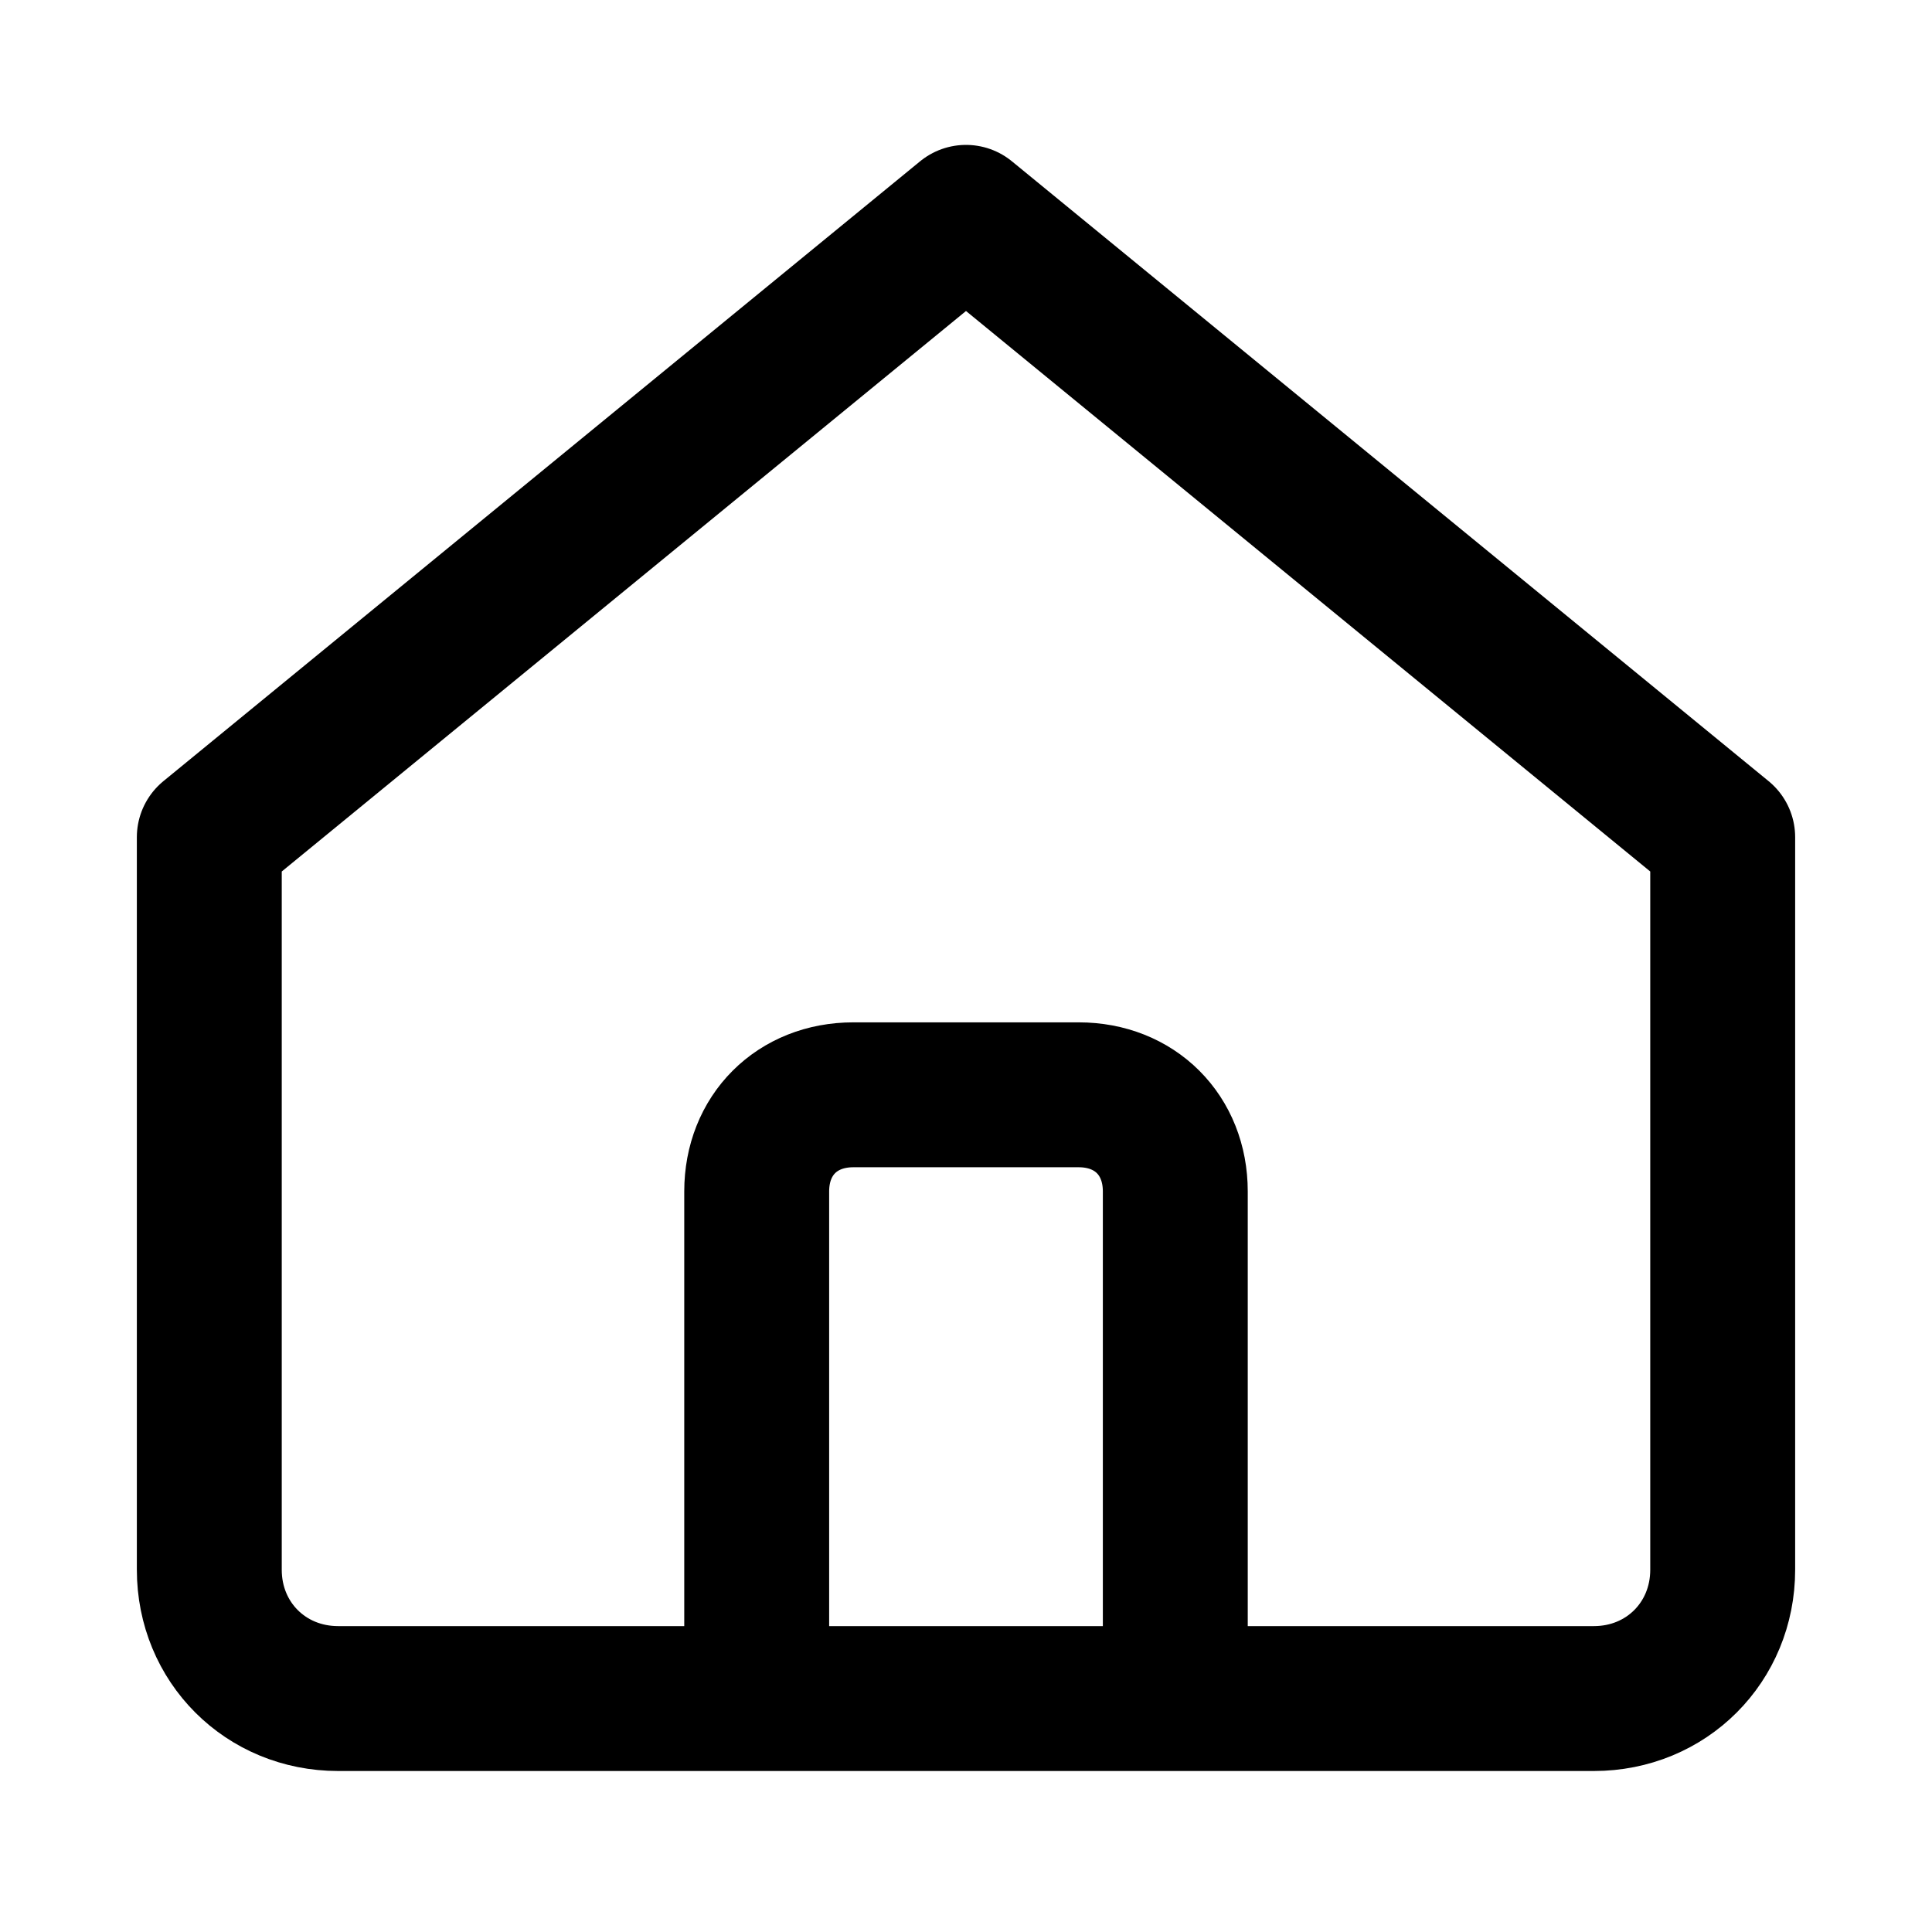
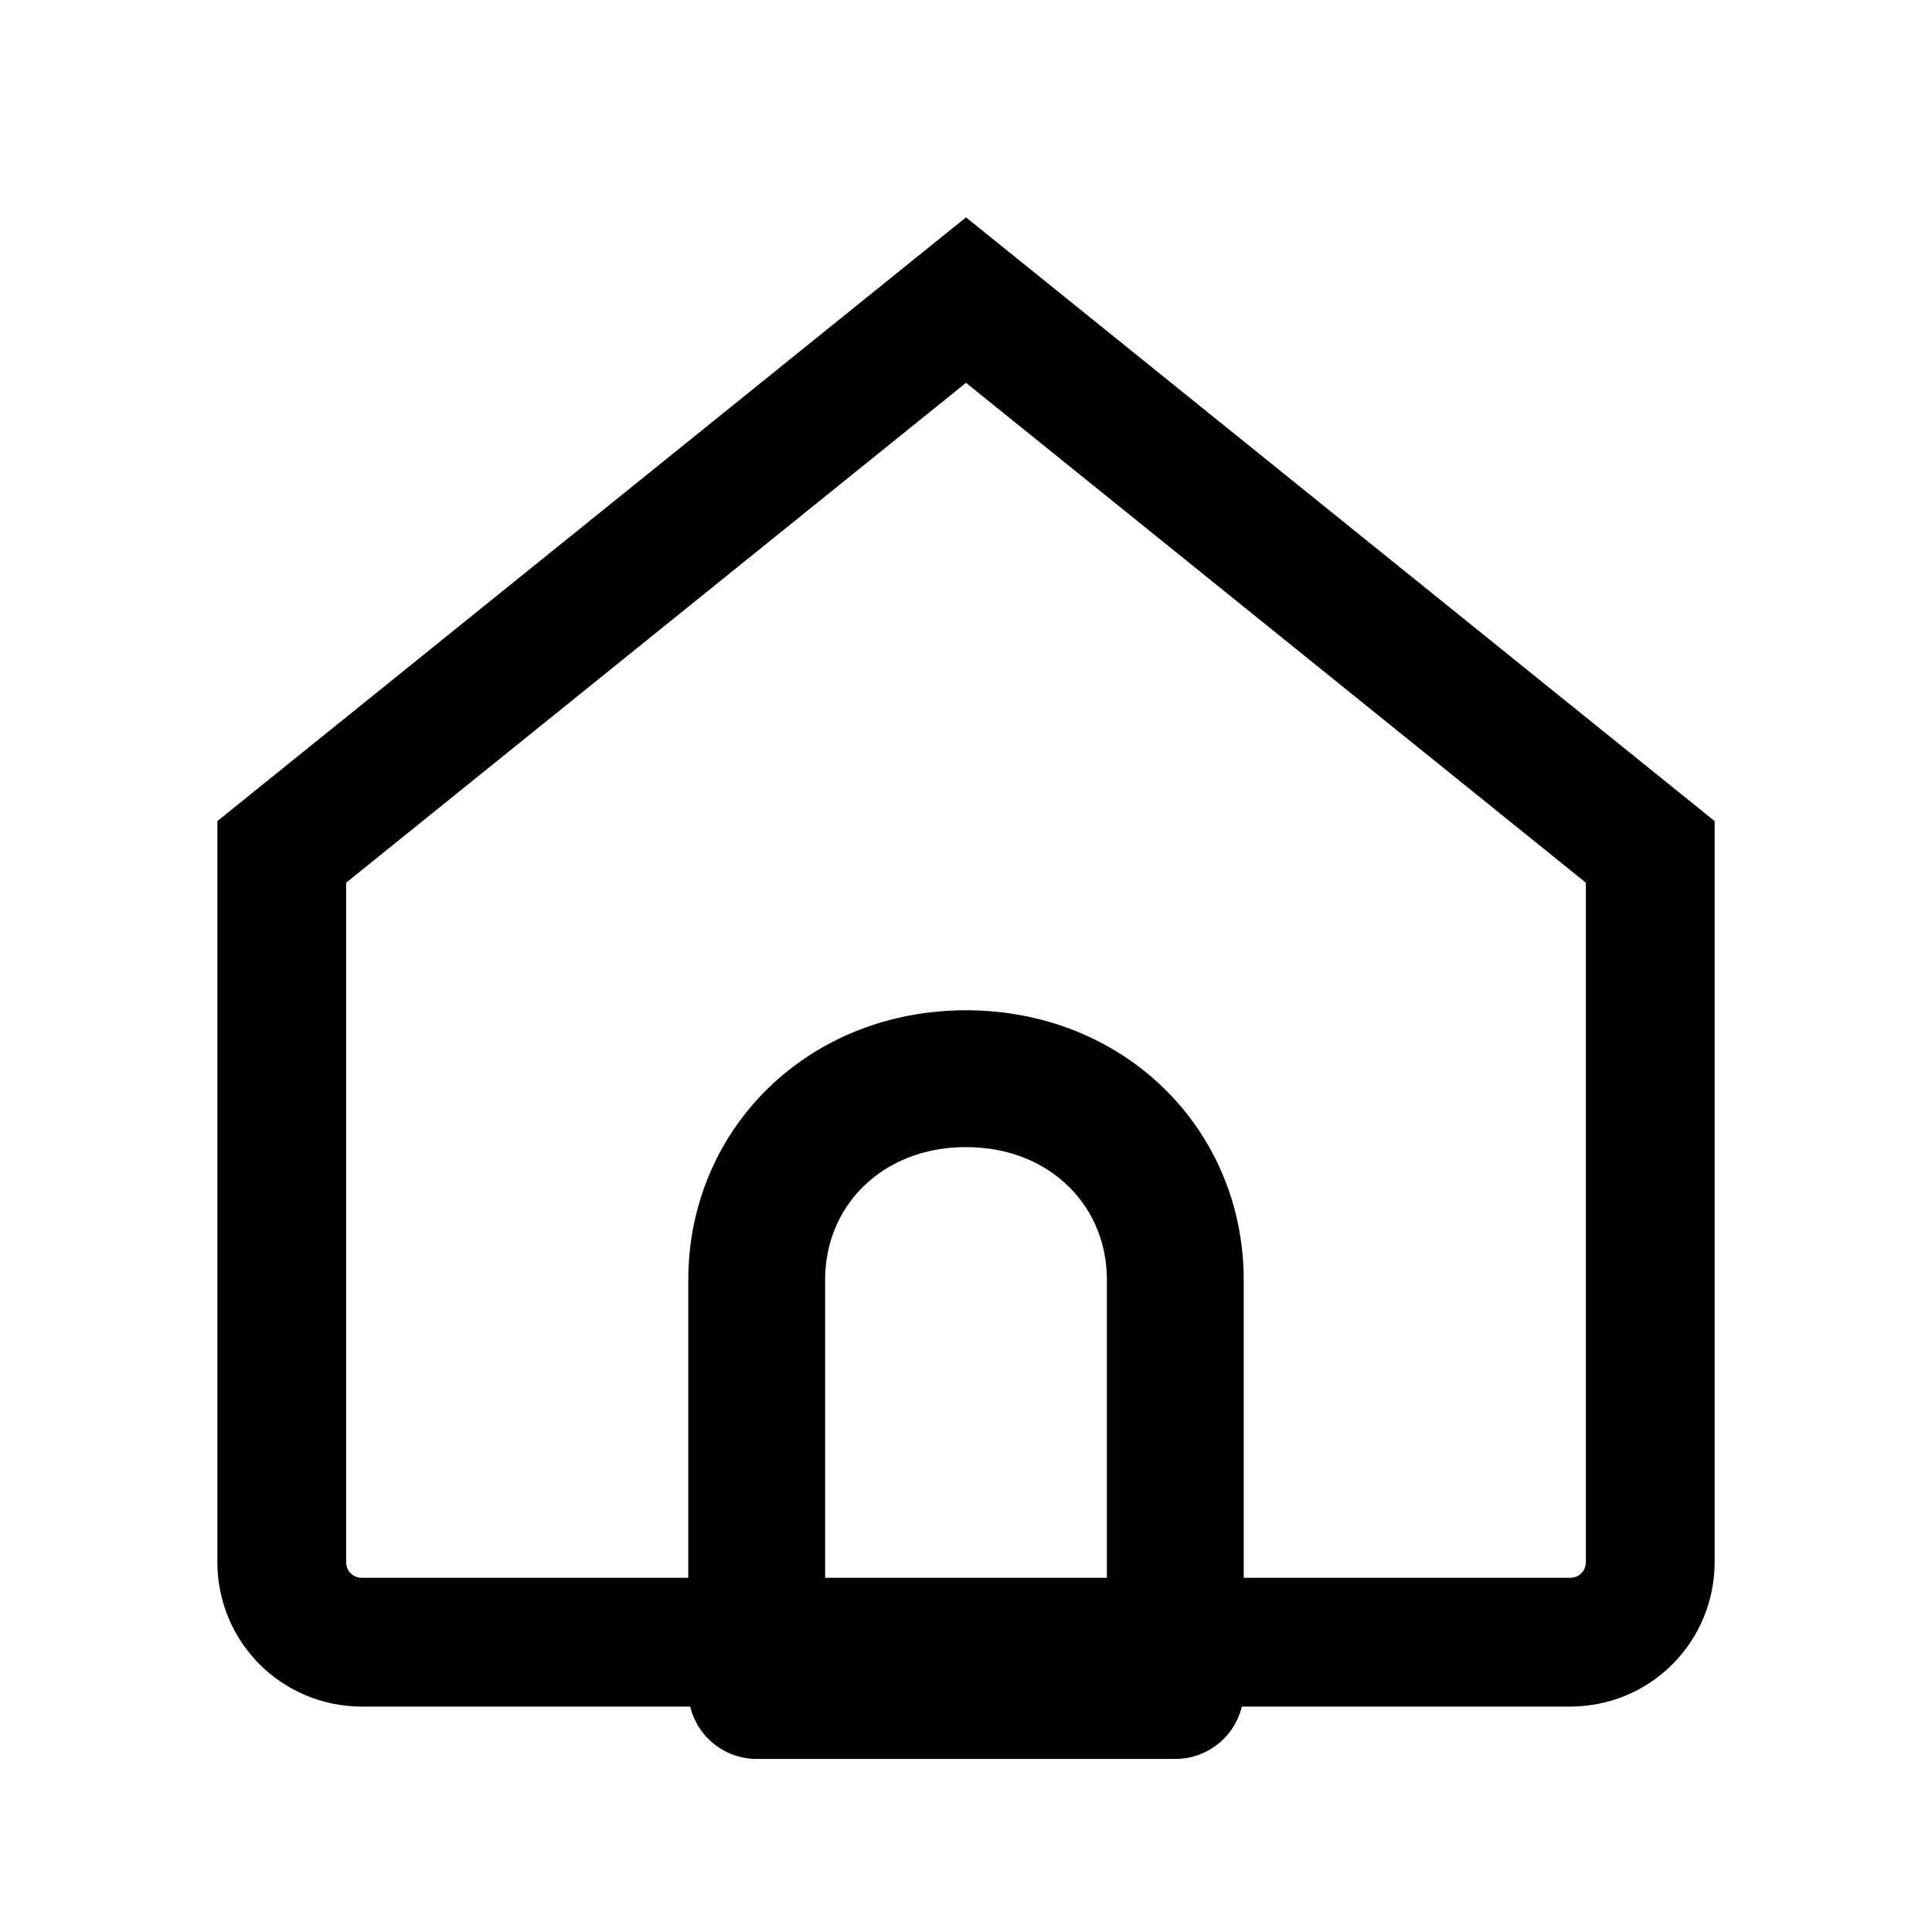
<svg xmlns="http://www.w3.org/2000/svg" viewBox="0 0 24 24">
-   <path d="M12 2.7 2.6 10.4v9.1c0 .9.7 1.6 1.6 1.6h15.6c.9 0 1.6-.7 1.6-1.6v-9.1L12 2.7Z" fill="none" stroke="#000" stroke-width="1.8" stroke-linecap="round" stroke-linejoin="round" />
-   <path d="M9.4 21v-6.2c0-.7.5-1.2 1.2-1.2h2.8c.7 0 1.2.5 1.2 1.2V21" fill="none" stroke="#000" stroke-width="1.8" stroke-linecap="round" stroke-linejoin="round" />
+   <defs>
+     <clipPath id="home-outline-clip" clipPathUnits="userSpaceOnUse">
+       <path d="M12 2.7 2.7 10.2v9.2c0 1 .8 1.8 1.8 1.8h15c1 0 1.8-.8 1.8-1.8v-9.2L12 2.7Z" />
+     </clipPath>
+   </defs>
+   <g clip-path="url(#home-outline-clip)">
+     <path data-geometry="silhouette" d="M12 2.7 2.7 10.2v9.2c0 1 .8 1.8 1.8 1.8h15c1 0 1.8-.8 1.8-1.8v-9.2L12 2.7Z" fill="none" stroke="#000" stroke-width="3.2" stroke-linecap="round" stroke-linejoin="round" />
+   </g>
+   <path data-geometry="cutouts" d="M9.4 21v-5.1c0-1.4 1.1-2.5 2.6-2.5s2.6 1.1 2.6 2.5V21Z" fill="none" stroke="#000" stroke-width="1.7" stroke-linecap="round" stroke-linejoin="round" />
</svg>
